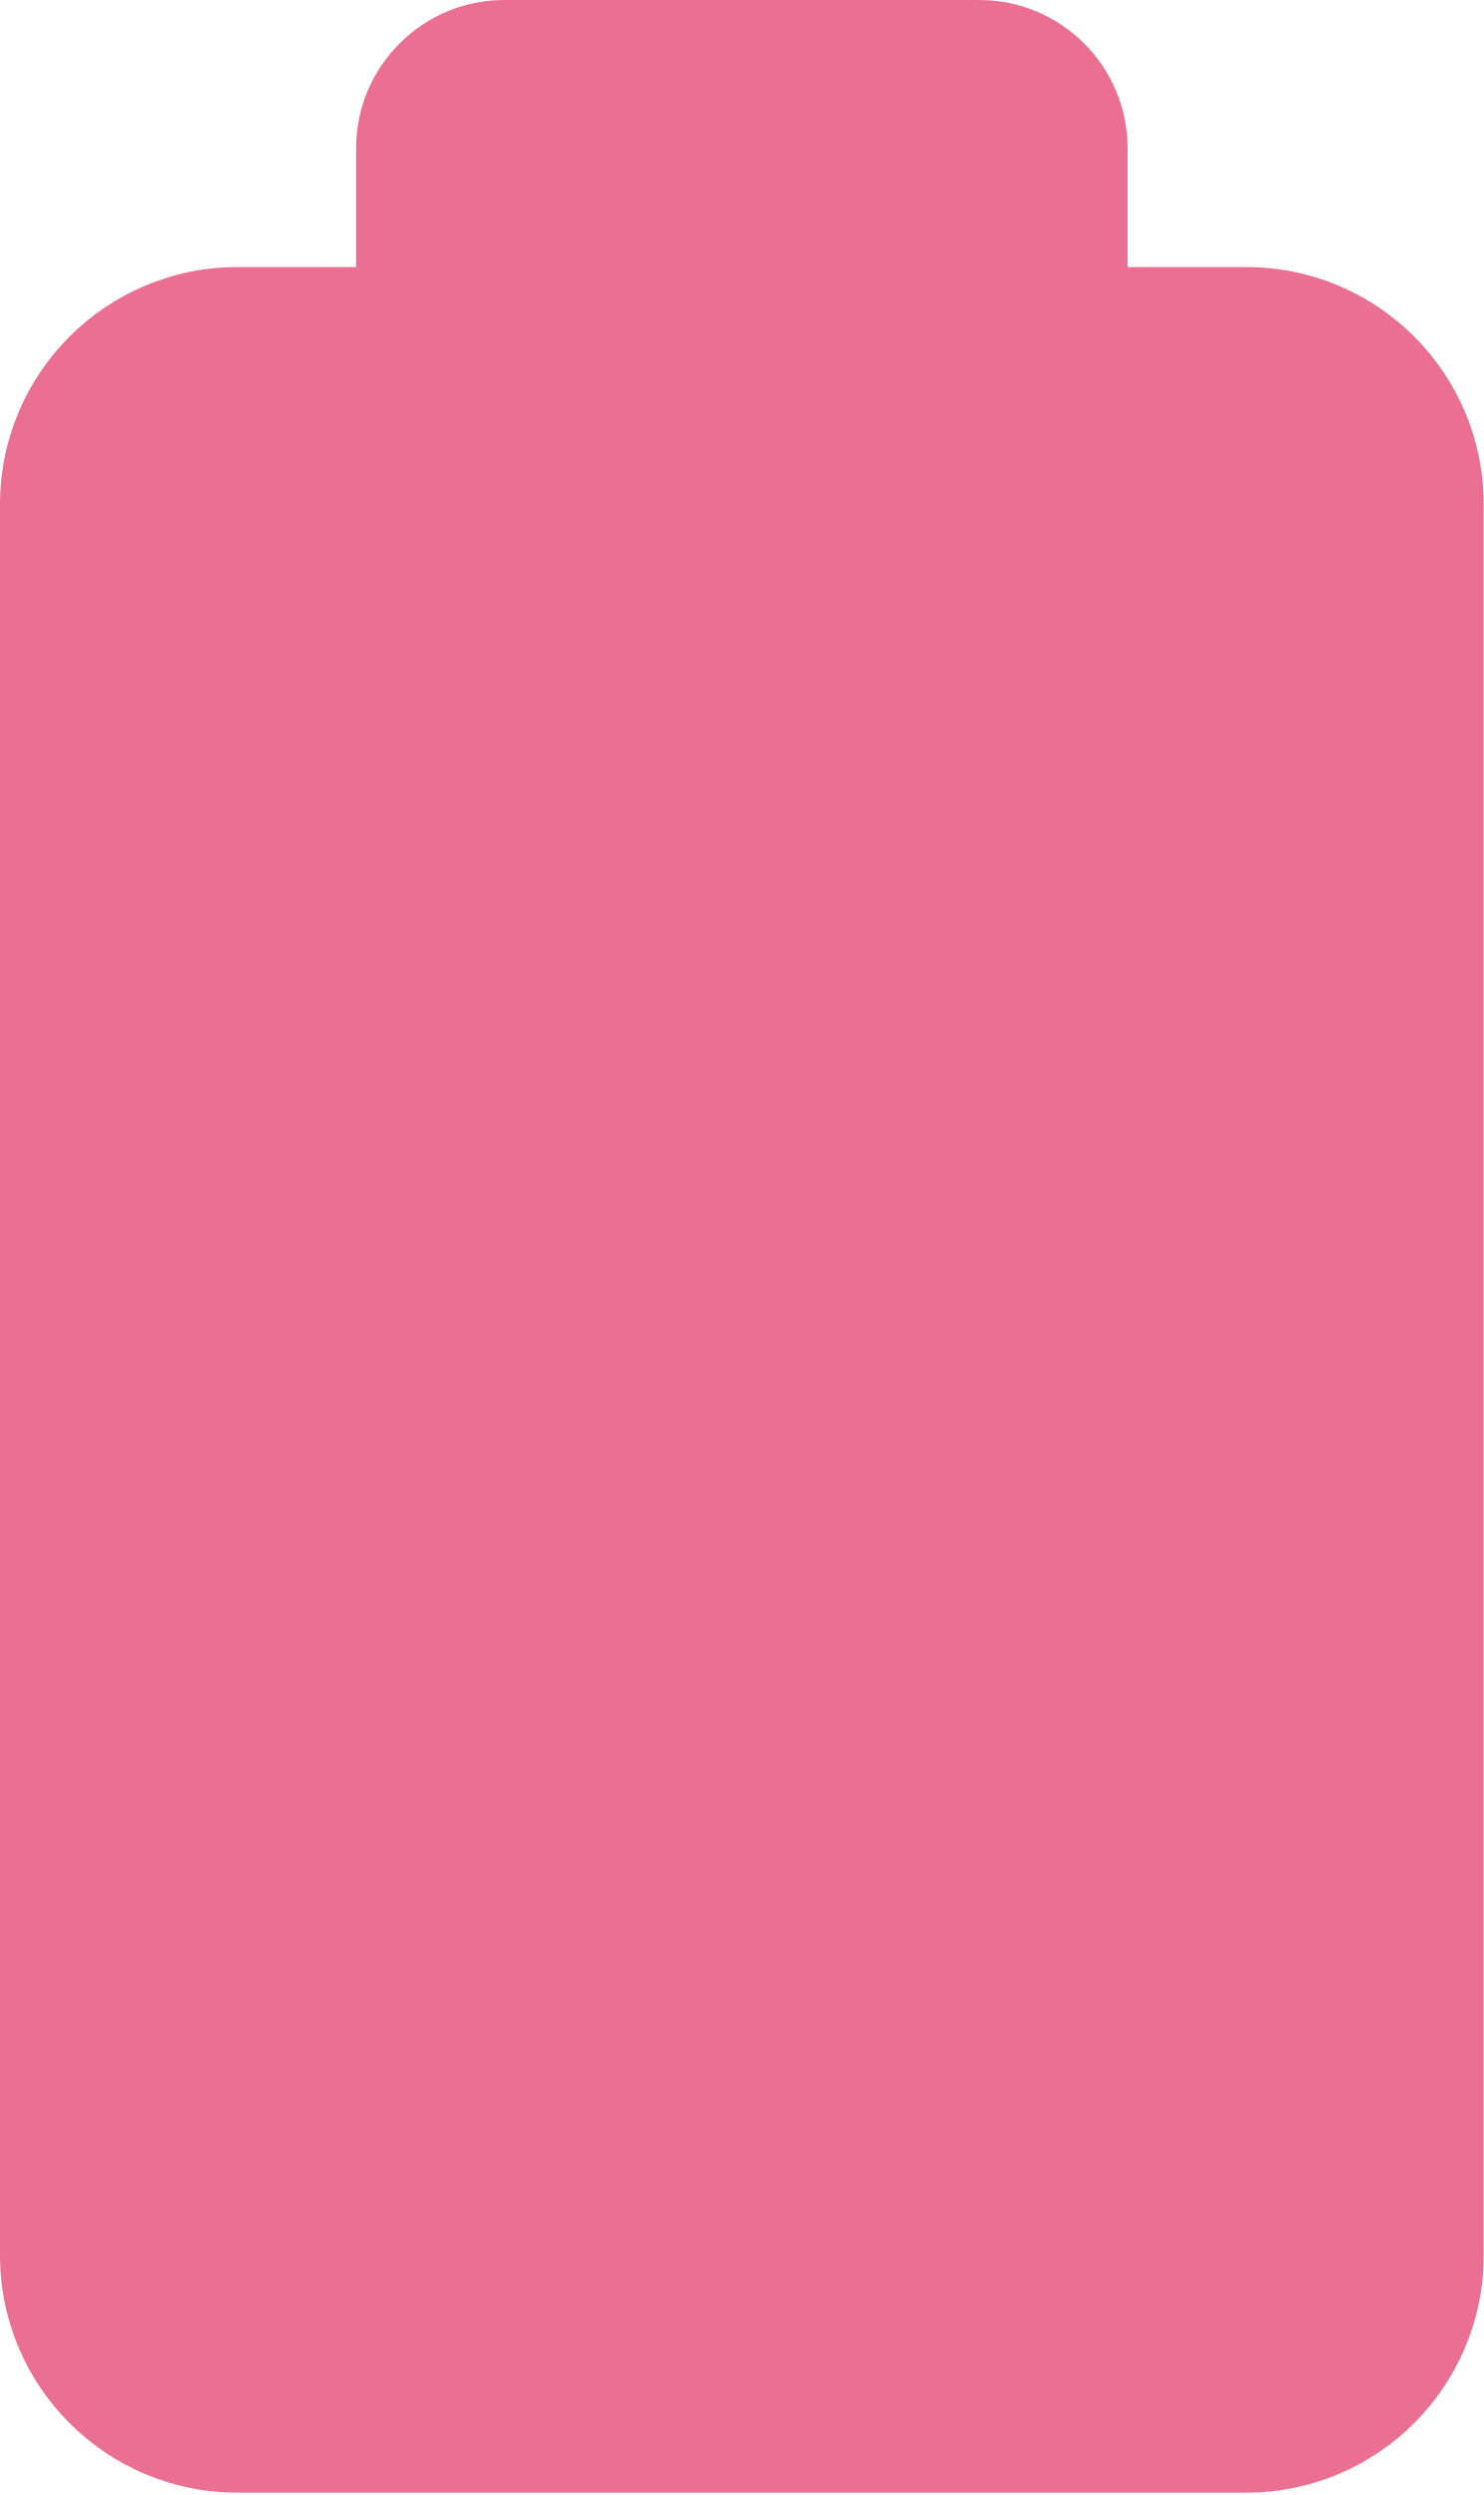
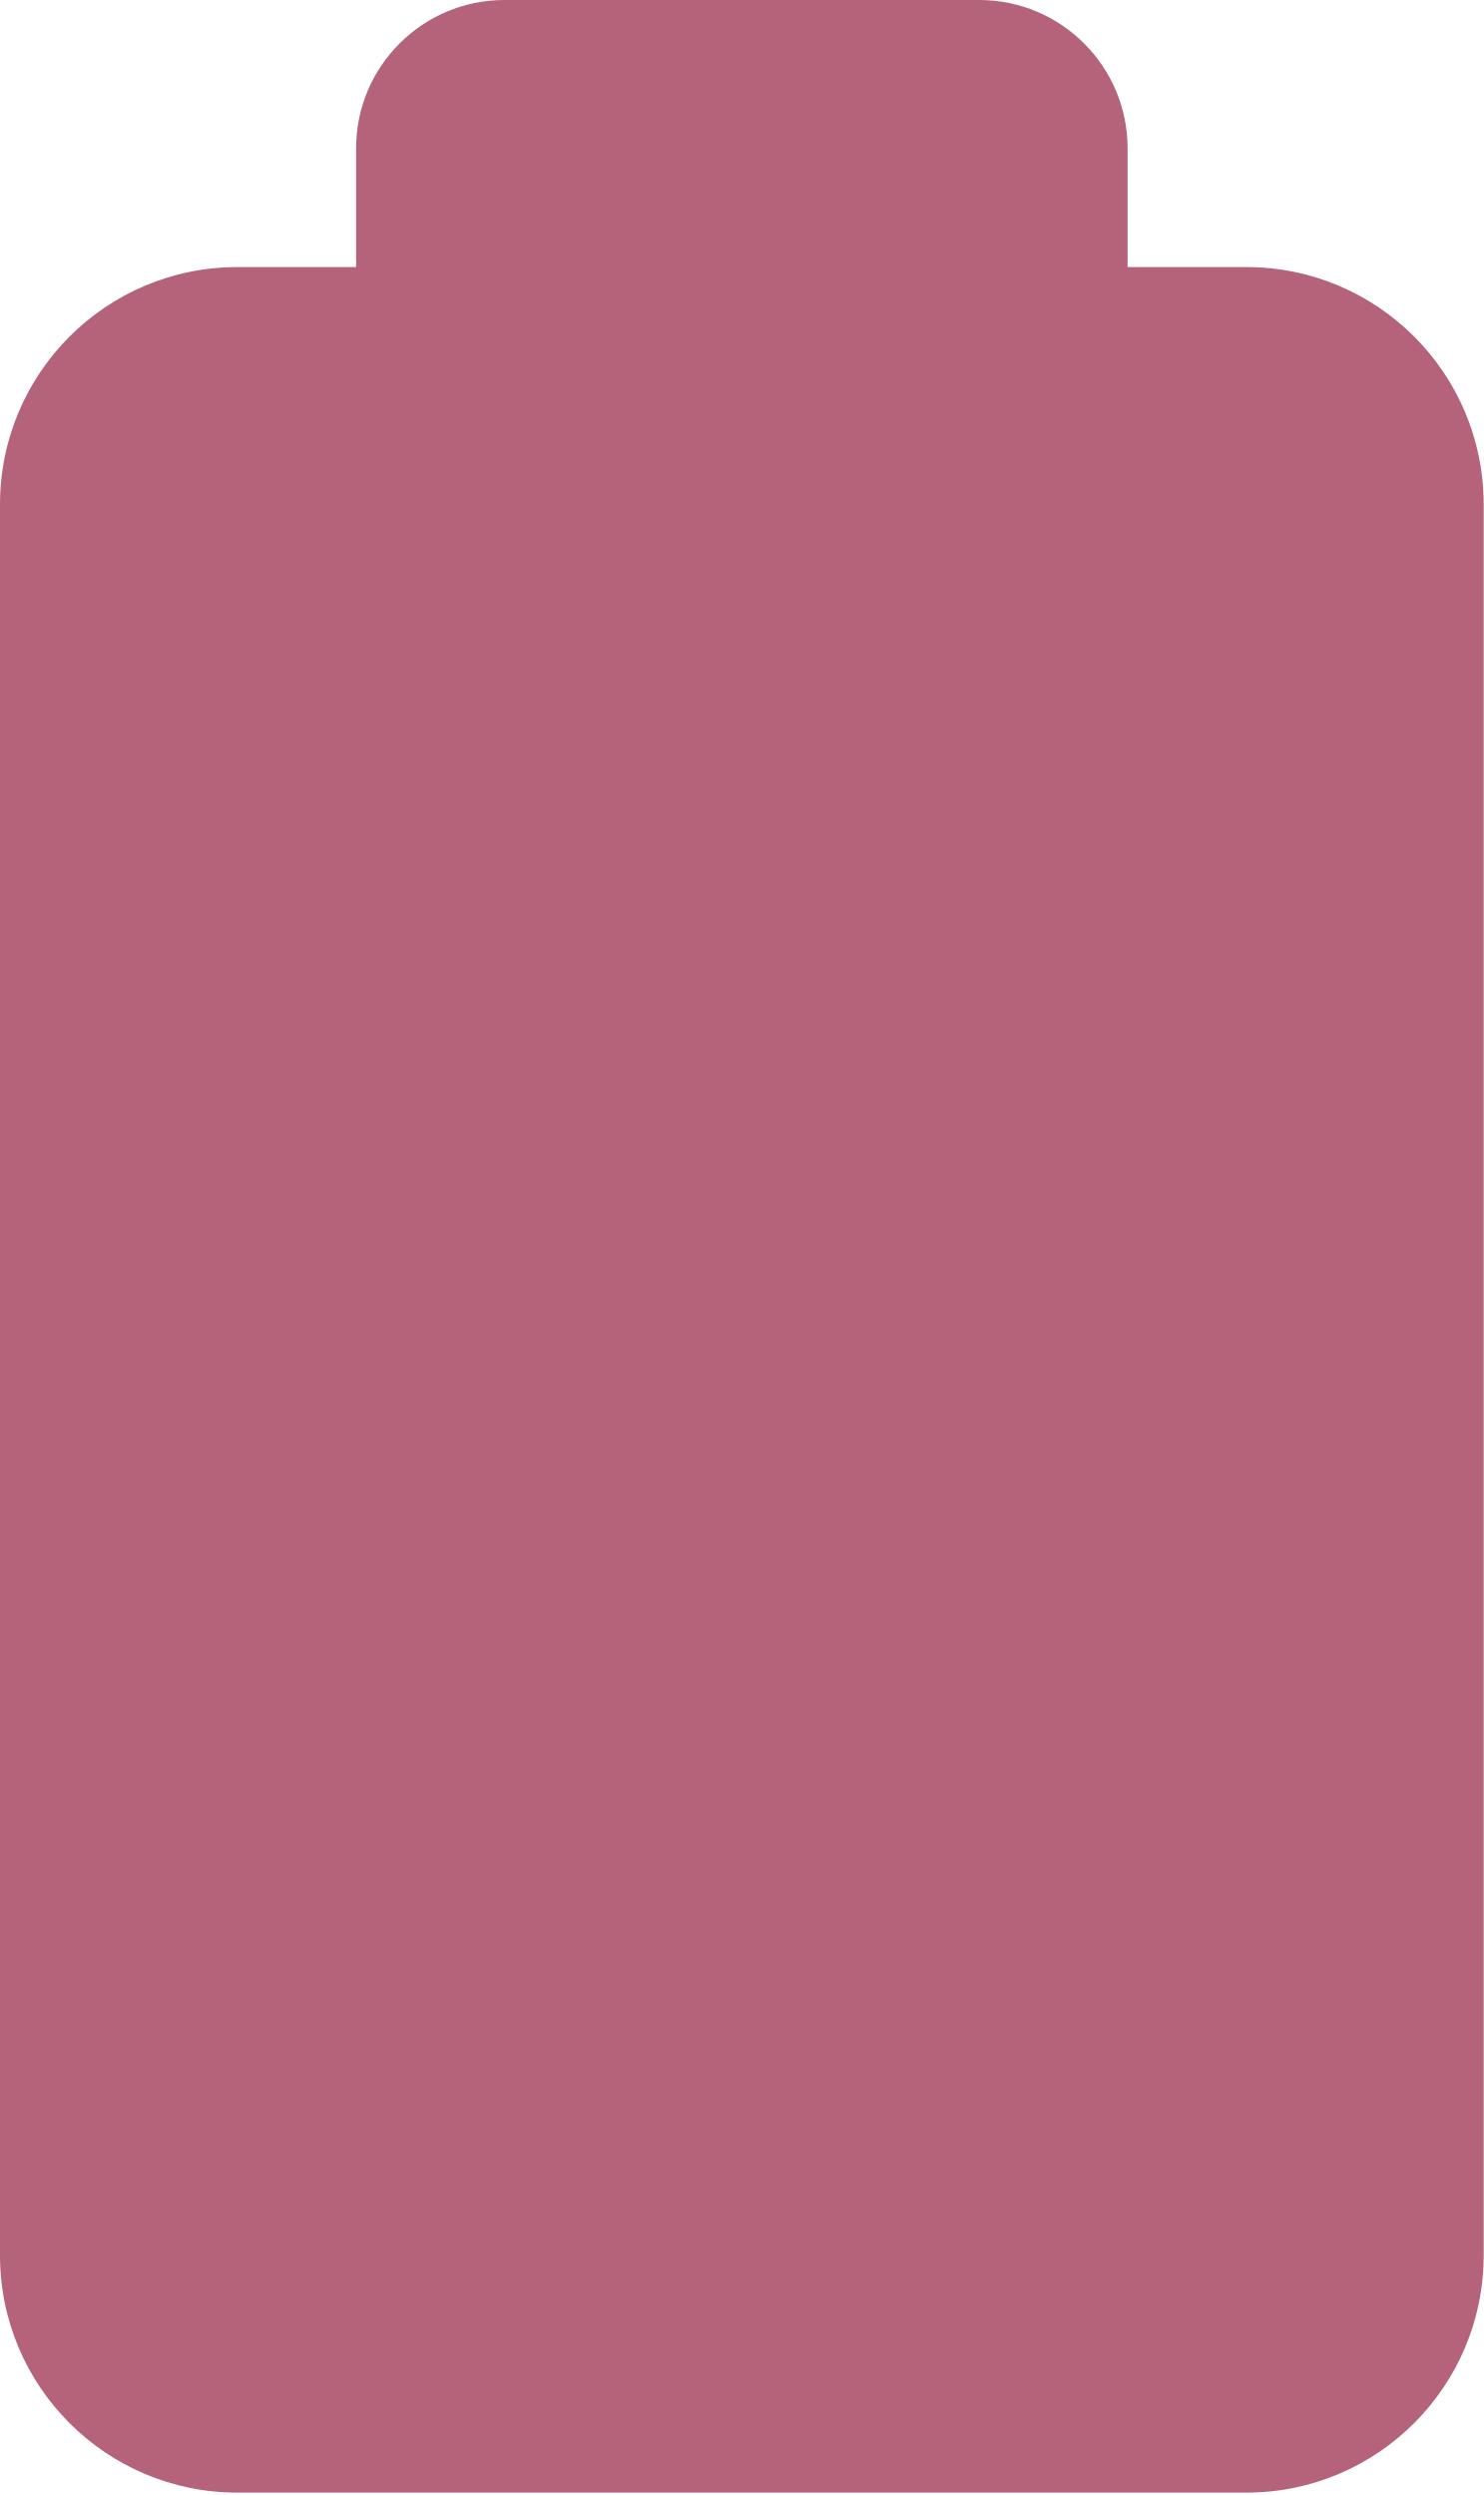
<svg xmlns="http://www.w3.org/2000/svg" id="Layer_1" data-name="Layer 1" viewBox="0 0 50 84.08">
  <defs>
    <style>
      .cls-1 {
        /* {# rcol(data.color.love) #} */
-         fill: #eb6f92;
+         fill: #b4637a;
      }
    </style>
  </defs>
  <path class="cls-1" d="M42,9h-4v-4c0-2.76-2.24-5-5-5h-16c-2.76,0-5,2.24-5,5v4h-4C3.58,9,0,12.58,0,17v59c0,4.42,3.58,8,8,8h34c4.42,0,8-3.58,8-8V17c0-4.42-3.58-8-8-8Z" />
</svg>
